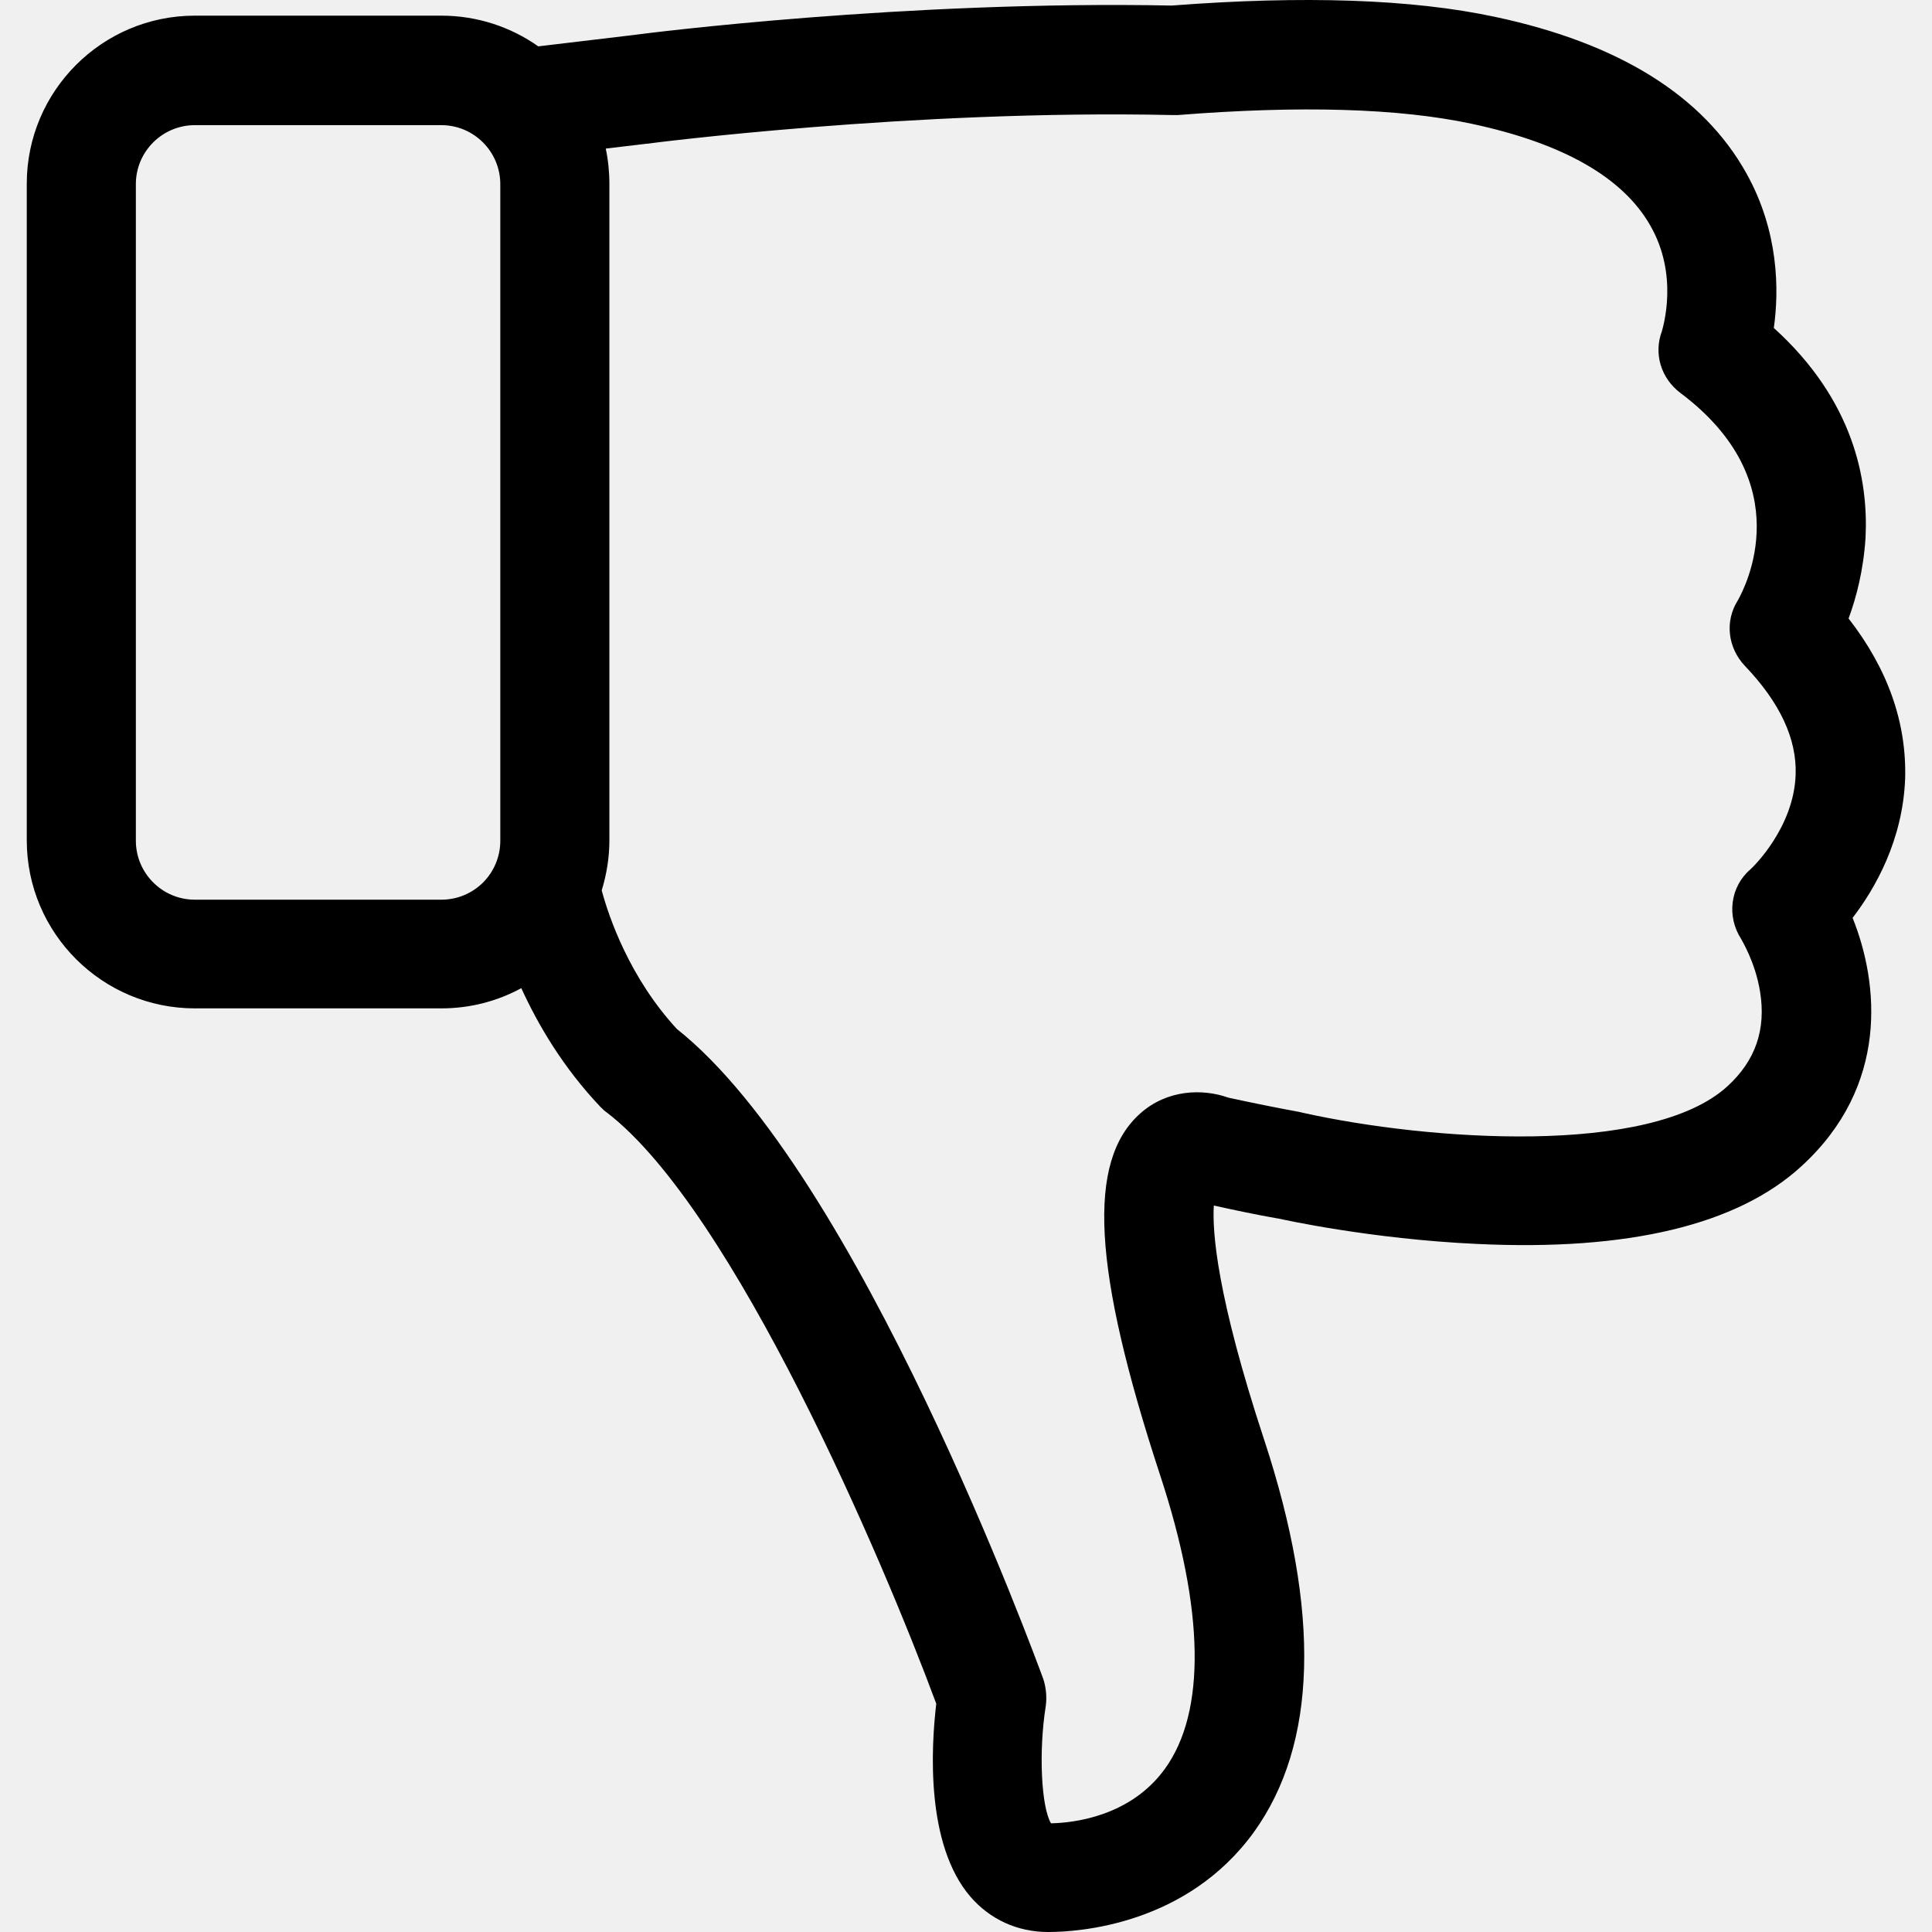
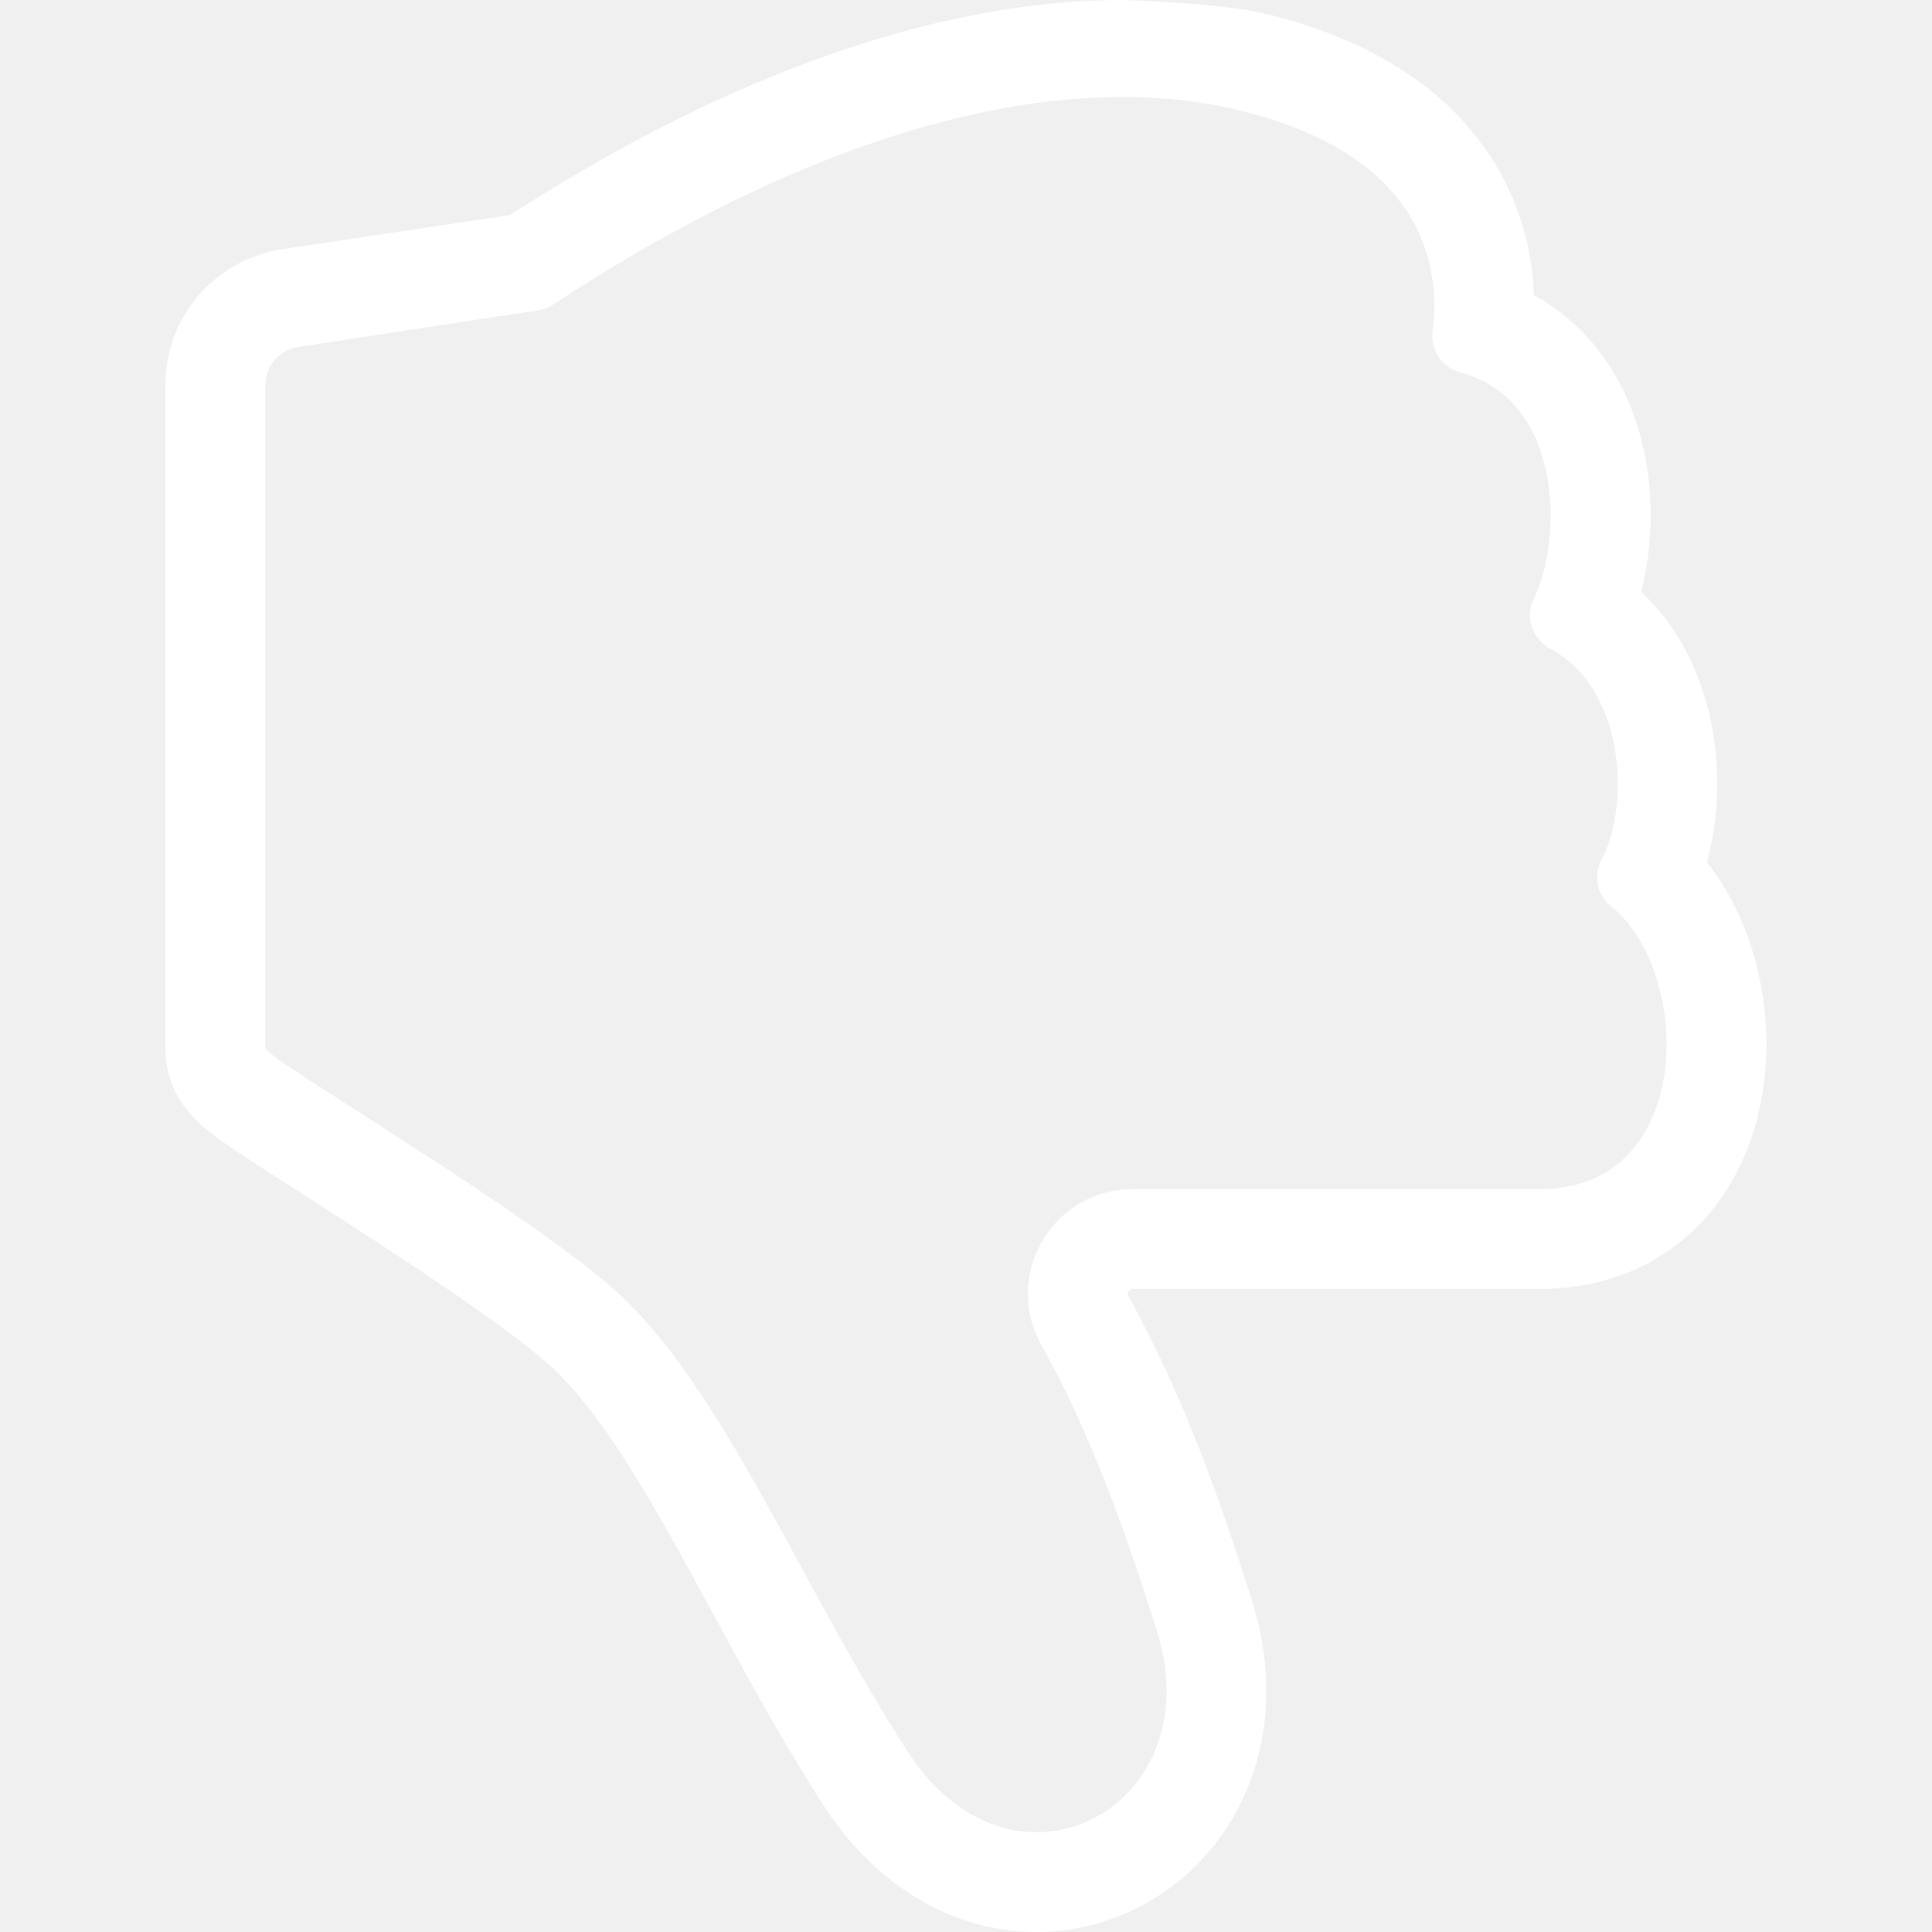
- <svg xmlns="http://www.w3.org/2000/svg" version="1.1" id="Capa_1" x="0px" y="0px" viewBox="0 0 478.174 478.174" style="enable-background:new 0 0 478.174 478.174;" xml:space="preserve">
+ <svg xmlns="http://www.w3.org/2000/svg" version="1.1" id="Capa_1" x="0px" y="0px" viewBox="0 0 232.333 232.333" style="enable-background:new 0 0 232.333 232.333;" xml:space="preserve">
  <g>
-     <path d="M457.525,153.074c1.9-5.1,3.7-12,4.2-20c0.7-14.1-2.8-33.9-22.7-51.9c1.3-9.2,1.3-23.8-6.8-38.3   c-10.7-19.2-31.6-32.2-62.2-38.7c-20.5-4.4-47.4-5.3-80-2.8c-65.7-1.3-129.7,6.8-133.3,7.3l-23.5,2.8c-6.8-4.8-15.1-7.6-24-7.6h-61   c-23,0-41.6,18.7-41.6,41.6v162.5c0,23,18.7,41.6,41.6,41.6h61c7.2,0,13.9-1.8,19.8-5c4.2,9.2,10.4,19.7,19.6,29.4   c0.5,0.5,1,1,1.6,1.4c31.4,24.1,68.4,110.9,81.5,146.3c-1.3,11-2.6,34.8,8.4,47.7c4.9,5.7,11.7,8.8,19.3,8.8   c7.7,0,34.3-1.8,50.9-24.7c15.7-21.8,16.6-54.4,2.6-97c-11.8-35.8-12.9-51.7-12.5-58.1c5.4,1.2,10.7,2.3,15.8,3.2h0.1   c0.9,0.2,22.9,5.1,49.2,6.3c37.4,1.8,64.5-4.7,80.3-19.2c21.8-19.9,19.2-45.3,12.7-61.5c5.6-7.3,12.4-19.2,13-34.4   C471.925,178.974,467.325,165.674,457.525,153.074z M109.225,222.674h-61c-8.1,0-14.6-6.6-14.6-14.6v-162.5   c0-8.1,6.6-14.6,14.6-14.6h61c8.1,0,14.6,6.6,14.6,14.6v162.5C123.825,216.174,117.325,222.674,109.225,222.674z M430.925,232.374   c0,0.1,3.5,5.6,4.7,13.1c1.5,9.3-1.1,17-8.1,23.4c-19.1,17.4-74.1,13.4-104.8,6.6c-0.4-0.1-0.8-0.2-1.3-0.3   c-5.5-1-11.4-2.2-17.4-3.5c-6.4-2.3-15.2-2-21.8,3.9c-13.3,11.8-11.8,38.6,4.9,89.5c11,33.4,11.4,58.6,1.2,72.7   c-8.6,11.9-22.8,13.4-28.2,13.5c-2.4-4-3.1-17.7-1.3-29c0.3-2.2,0.1-4.5-0.6-6.7c-1.9-5.1-45.8-125.3-90.7-160.9   c-11.7-12.7-16.8-27.6-18.6-34.3c1.2-3.9,1.9-8.1,1.9-12.4v-162.4c0-3-0.3-6-0.9-8.8l10.1-1.2h0.1c0.6-0.1,65.7-8.5,130-7.1   c0.4,0,0.9,0,1.4,0c30.3-2.4,54.8-1.7,72.9,2.2c22.4,4.8,37.2,13.2,44,25.1c7.1,12.3,3.2,25,2.9,26.2c-2.1,5.6-0.2,11.7,4.6,15.3   c29.6,22.2,16,48.1,14.2,51.3c-3.3,5.2-2.5,11.8,1.8,16.3c8.6,9,12.8,18,12.5,26.8c-0.4,13.1-10.5,22.9-11.2,23.5   C428.225,219.474,427.325,226.774,430.925,232.374z" />
+     <path fill="#FFF" d="M205.262,103.699c2.808-10.145,1.126-24.127-7.888-32.497c1.739-7.042,1.702-15.878-1.899-23.703   c-2.427-5.272-6.24-9.397-11.017-12.013c-0.166-4.677-1.302-10.208-4.609-15.684c-5.291-8.757-14.408-14.84-27.372-18.08   C147.025,0.358,135.241,0,135.241,0h-0.28c-21.872,0-47.307,8.831-73.643,25.869l-27.269,4.076   c-8.145,1.245-14.141,8.047-14.141,16.289v79.825c0,6.707,4.81,9.88,8.609,12.43c2.111,1.417,5.014,3.256,8.325,5.385   c9.237,5.937,24.717,15.874,29.947,20.943c6.534,6.338,12.574,17.456,18.955,29.227c4.106,7.572,8.358,15.402,13.263,23.025   c6.243,9.701,15.596,15.265,25.656,15.265c8.583,0,16.793-4.2,21.958-11.233c5.746-7.825,7.196-18.199,3.976-28.463   c-3.559-11.343-8.114-24.58-14.909-36.764c-0.079-0.143-0.154-0.296,0.008-0.57c0.166-0.285,0.334-0.303,0.496-0.303h48.991   c11.977,0,21.461-6.717,25.371-17.998C214.442,125.79,212.072,112.287,205.262,103.699z M185.185,143h-48.991   c-9.59,0-15.655,10.324-10.984,18.7c5.74,10.292,9.922,21.717,13.939,34.521c4.34,13.83-4.379,24.107-14.482,24.107   c-5.383,0-11.156-2.911-15.563-9.756c-12.673-19.692-21.597-42.319-34.024-54.373c-9.818-9.517-43.171-28.936-43.171-30.14V46.234   c0-2.254,1.728-4.17,3.956-4.511l28.829-4.403c0.643-0.099,1.282-0.339,1.826-0.696c25.968-17.054,49.343-24.956,68.432-24.957   c5.143,0,9.975,0.574,14.466,1.697c22.348,5.586,23.771,19.317,22.862,26.446c-0.294,2.303,1.166,4.409,3.408,5.007   c11.943,3.181,12.495,19.43,8.711,27.308c-1.057,2.201-0.041,4.788,2.109,5.943c8.914,4.793,9.573,18.796,6.054,25.368   c-1.007,1.882-0.501,4.233,1.175,5.554C203.506,116.688,204.036,143,185.185,143z" />
  </g>
  <g>
</g>
  <g>
</g>
  <g>
</g>
  <g>
</g>
  <g>
</g>
  <g>
</g>
  <g>
</g>
  <g>
</g>
  <g>
</g>
  <g>
</g>
  <g>
</g>
  <g>
</g>
  <g>
</g>
  <g>
</g>
  <g>
</g>
</svg>
